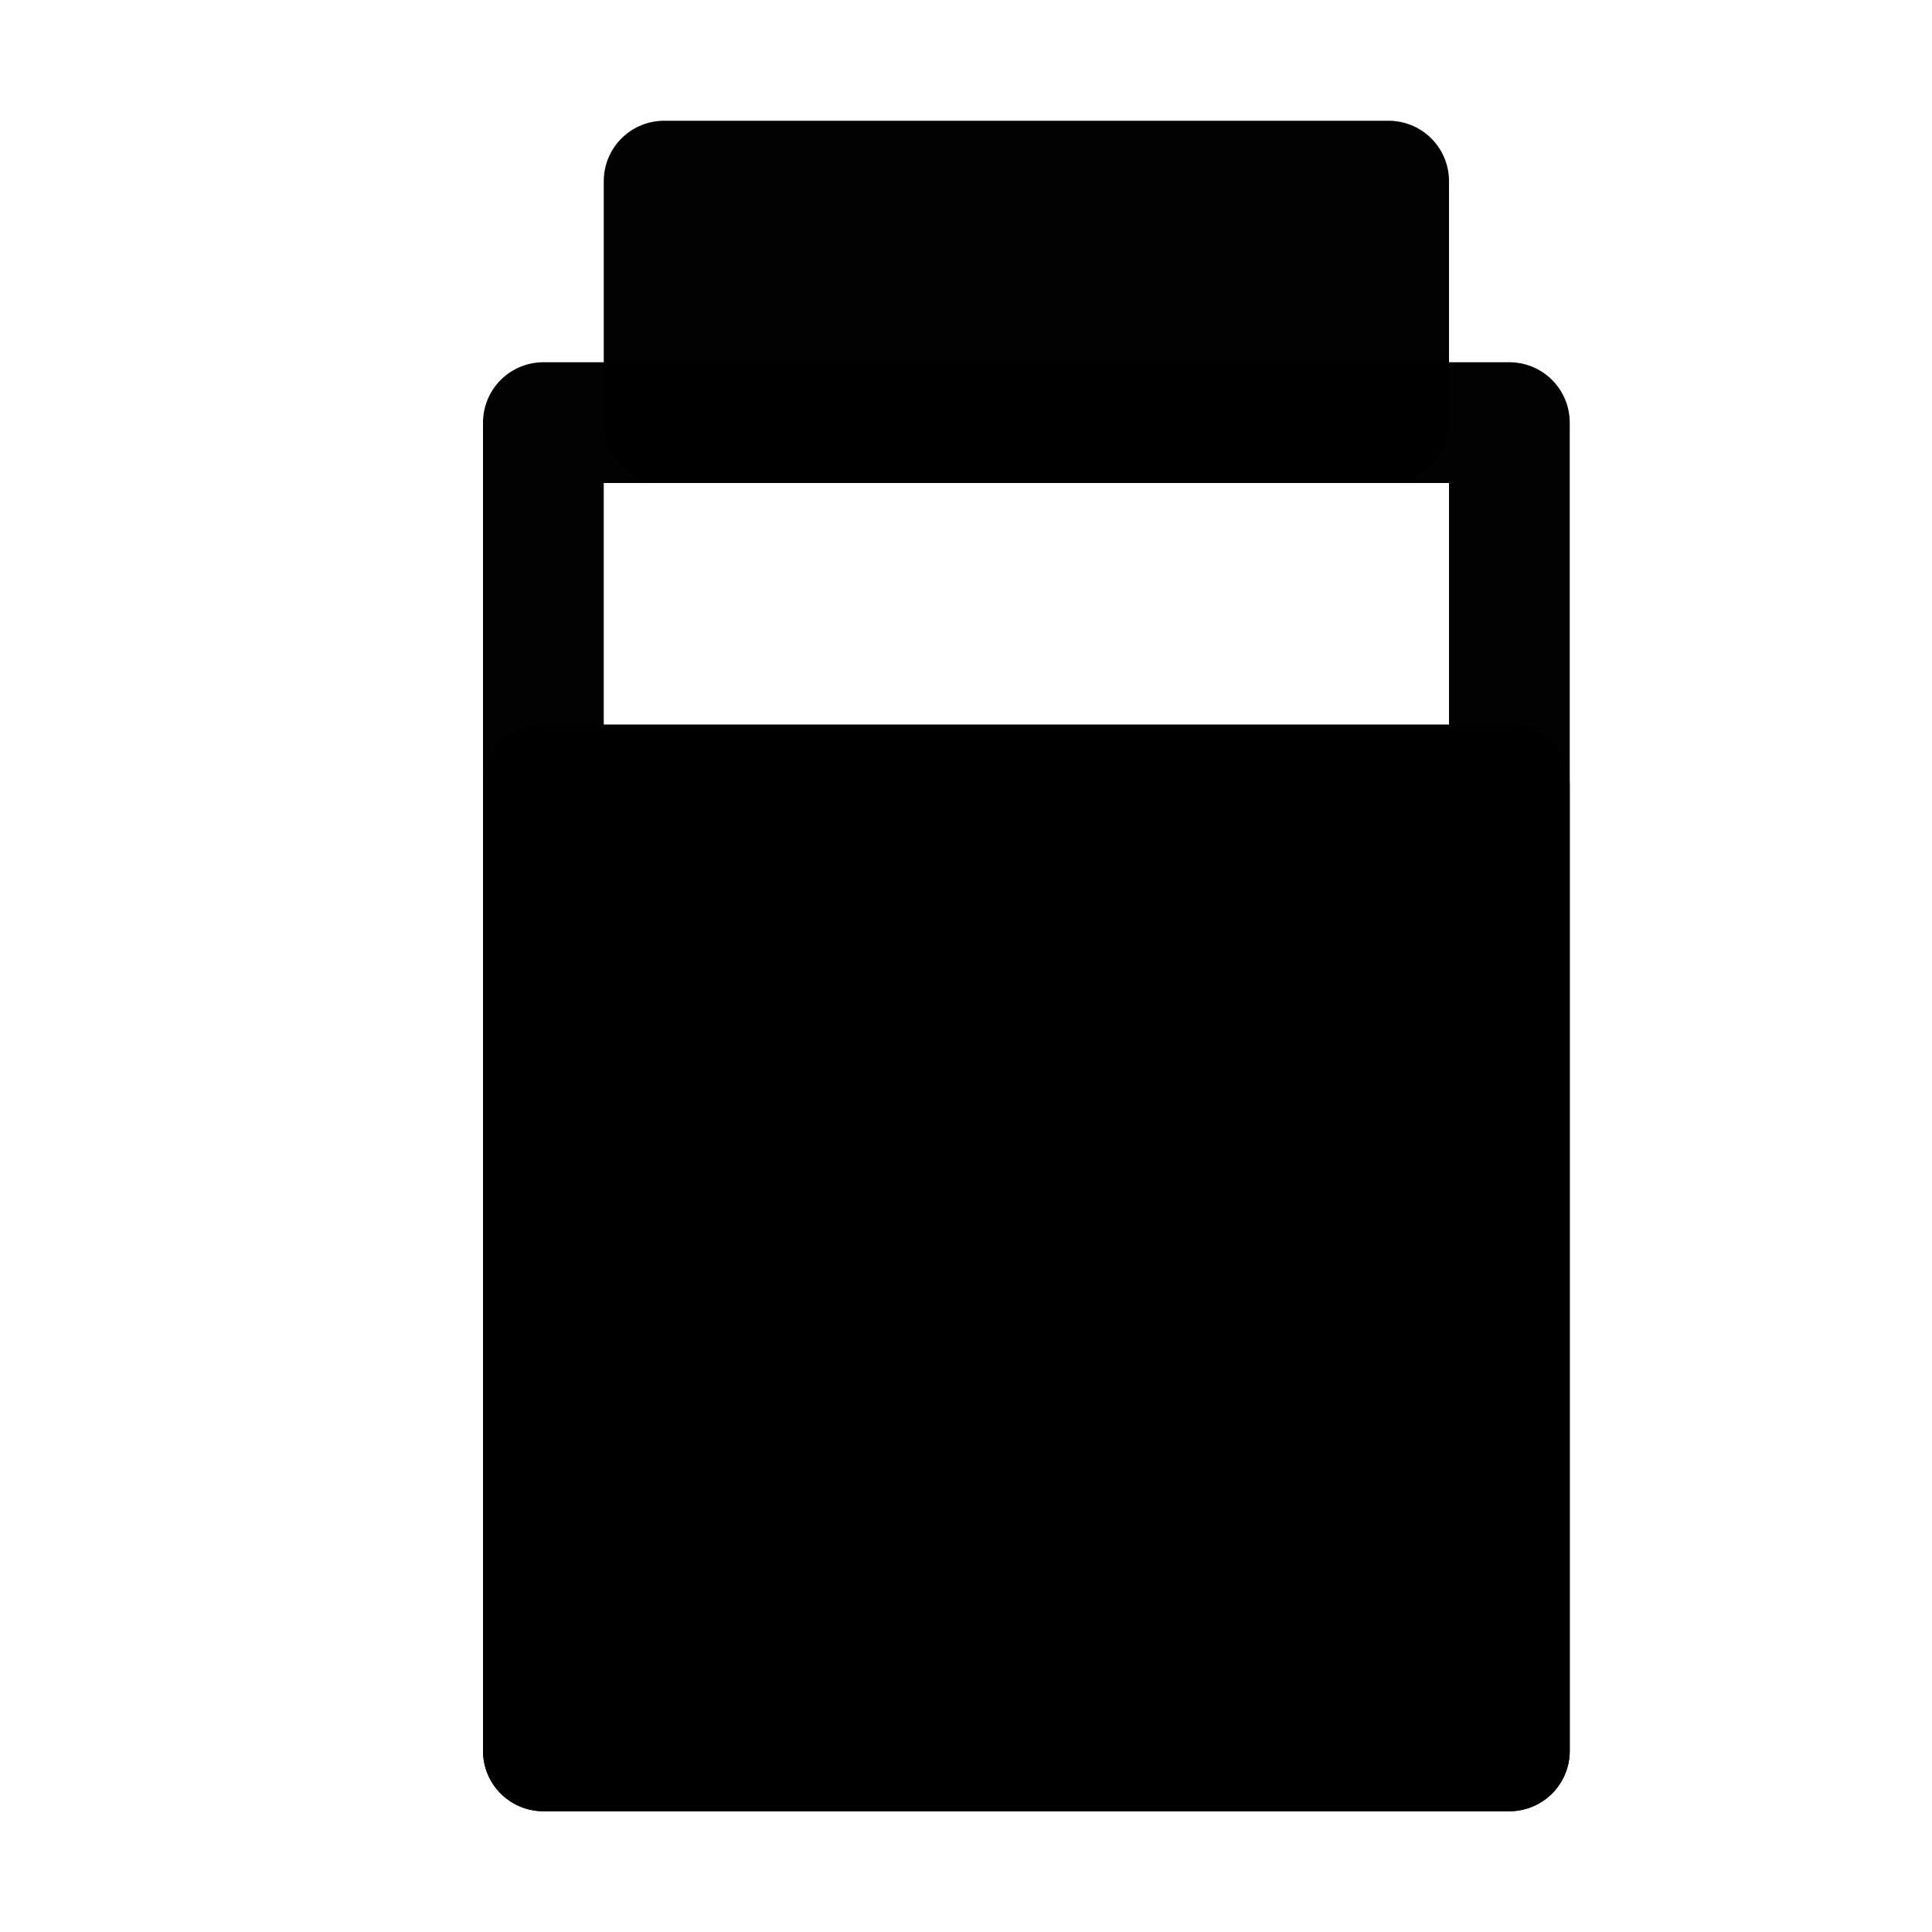
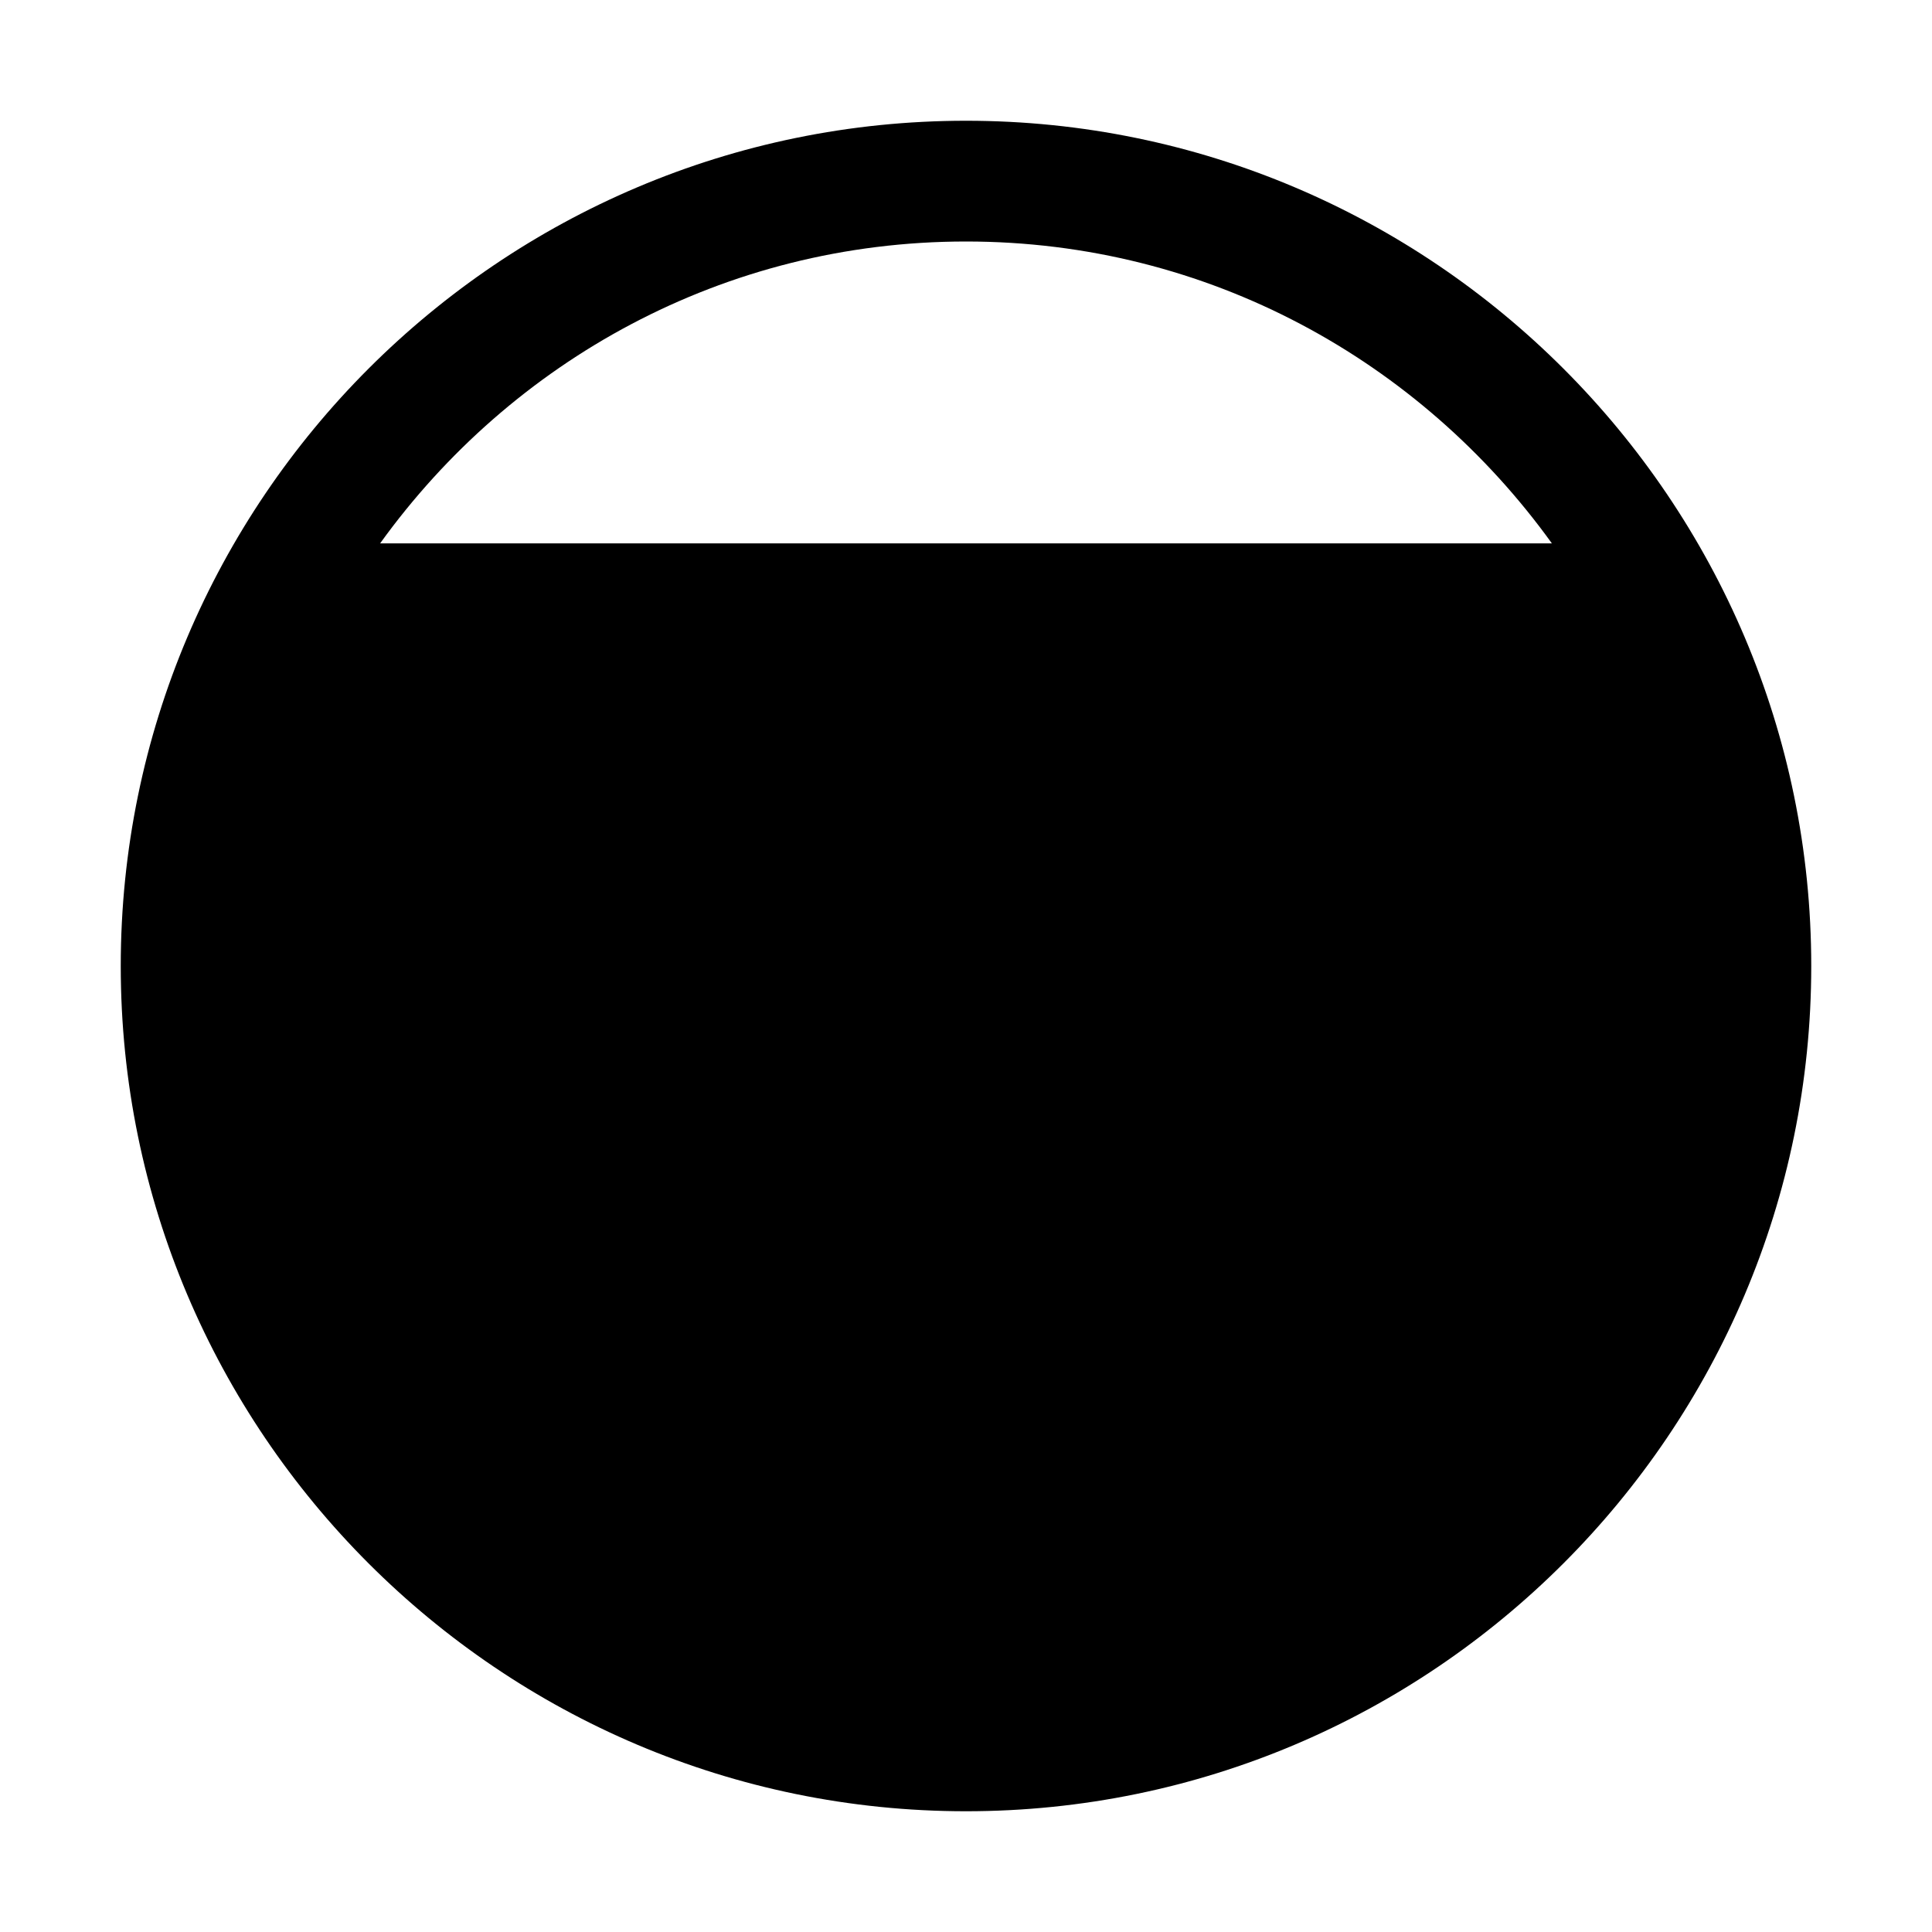
<svg xmlns="http://www.w3.org/2000/svg" height="16" width="16" version="1.1" id="svg5">
  <defs id="defs7" />
-   <rect style="opacity:0.99;fill:none;fill-opacity:1;fill-rule:nonzero;stroke:#000000;stroke-width:1;stroke-linecap:round;stroke-linejoin:round;stroke-miterlimit:4;stroke-dasharray:none;stroke-opacity:1" id="rect4137" width="8" height="11" x="4.5" y="3.5" />
-   <rect style="opacity:0.99;fill:#000000;fill-opacity:1;fill-rule:nonzero;stroke:#000000;stroke-width:1;stroke-linecap:round;stroke-linejoin:round;stroke-miterlimit:4;stroke-dasharray:none;stroke-opacity:1" id="rect4139" width="6" height="2" x="5.5" y="1.5" />
-   <rect style="opacity:1;fill:#000000;fill-opacity:1;fill-rule:nonzero;stroke:#010000;stroke-width:1;stroke-linecap:round;stroke-linejoin:round;stroke-miterlimit:4;stroke-dasharray:none;stroke-dashoffset:0;stroke-opacity:1;paint-order:fill markers stroke" id="rect4485" width="8" height="8" x="4.5" y="6.5" ry="7.2342e-06" />
+   <path style="color:#000000;font-style:normal;font-variant:normal;font-weight:normal;font-stretch:normal;font-size:medium;line-height:normal;font-family:sans-serif;font-variant-ligatures:normal;font-variant-position:normal;font-variant-caps:normal;font-variant-numeric:normal;font-variant-alternates:normal;font-feature-settings:normal;text-indent:0;text-align:start;text-decoration:none;text-decoration-line:none;text-decoration-style:solid;text-decoration-color:#000000;letter-spacing:normal;word-spacing:normal;text-transform:none;writing-mode:lr-tb;direction:ltr;text-orientation:mixed;dominant-baseline:auto;baseline-shift:baseline;text-anchor:start;white-space:normal;shape-padding:0;clip-rule:nonzero;display:inline;overflow:visible;visibility:visible;opacity:1;isolation:auto;mix-blend-mode:normal;color-interpolation:sRGB;color-interpolation-filters:linearRGB;solid-color:#000000;solid-opacity:1;vector-effect:none;fill:#000000;fill-opacity:1;fill-rule:nonzero;stroke:none;stroke-width:1;stroke-linecap:butt;stroke-linejoin:miter;stroke-miterlimit:4;stroke-dasharray:none;stroke-dashoffset:0;stroke-opacity:1;color-rendering:auto;image-rendering:auto;shape-rendering:auto;text-rendering:auto;enable-background:accumulate" d="M 8 1 C 4.14 1 1 4.14 1 8 C 1 11.86 4.14 15 8 15 C 11.86 15 15 11.86 15 8 C 15 4.14 11.86 1 8 1 z M 8 2 C 10.007 2 11.765 2.991 12.852 4.5 L 3.148 4.5 C 4.235 2.991 5.993 2 8 2 z " id="path4486" />
</svg>
